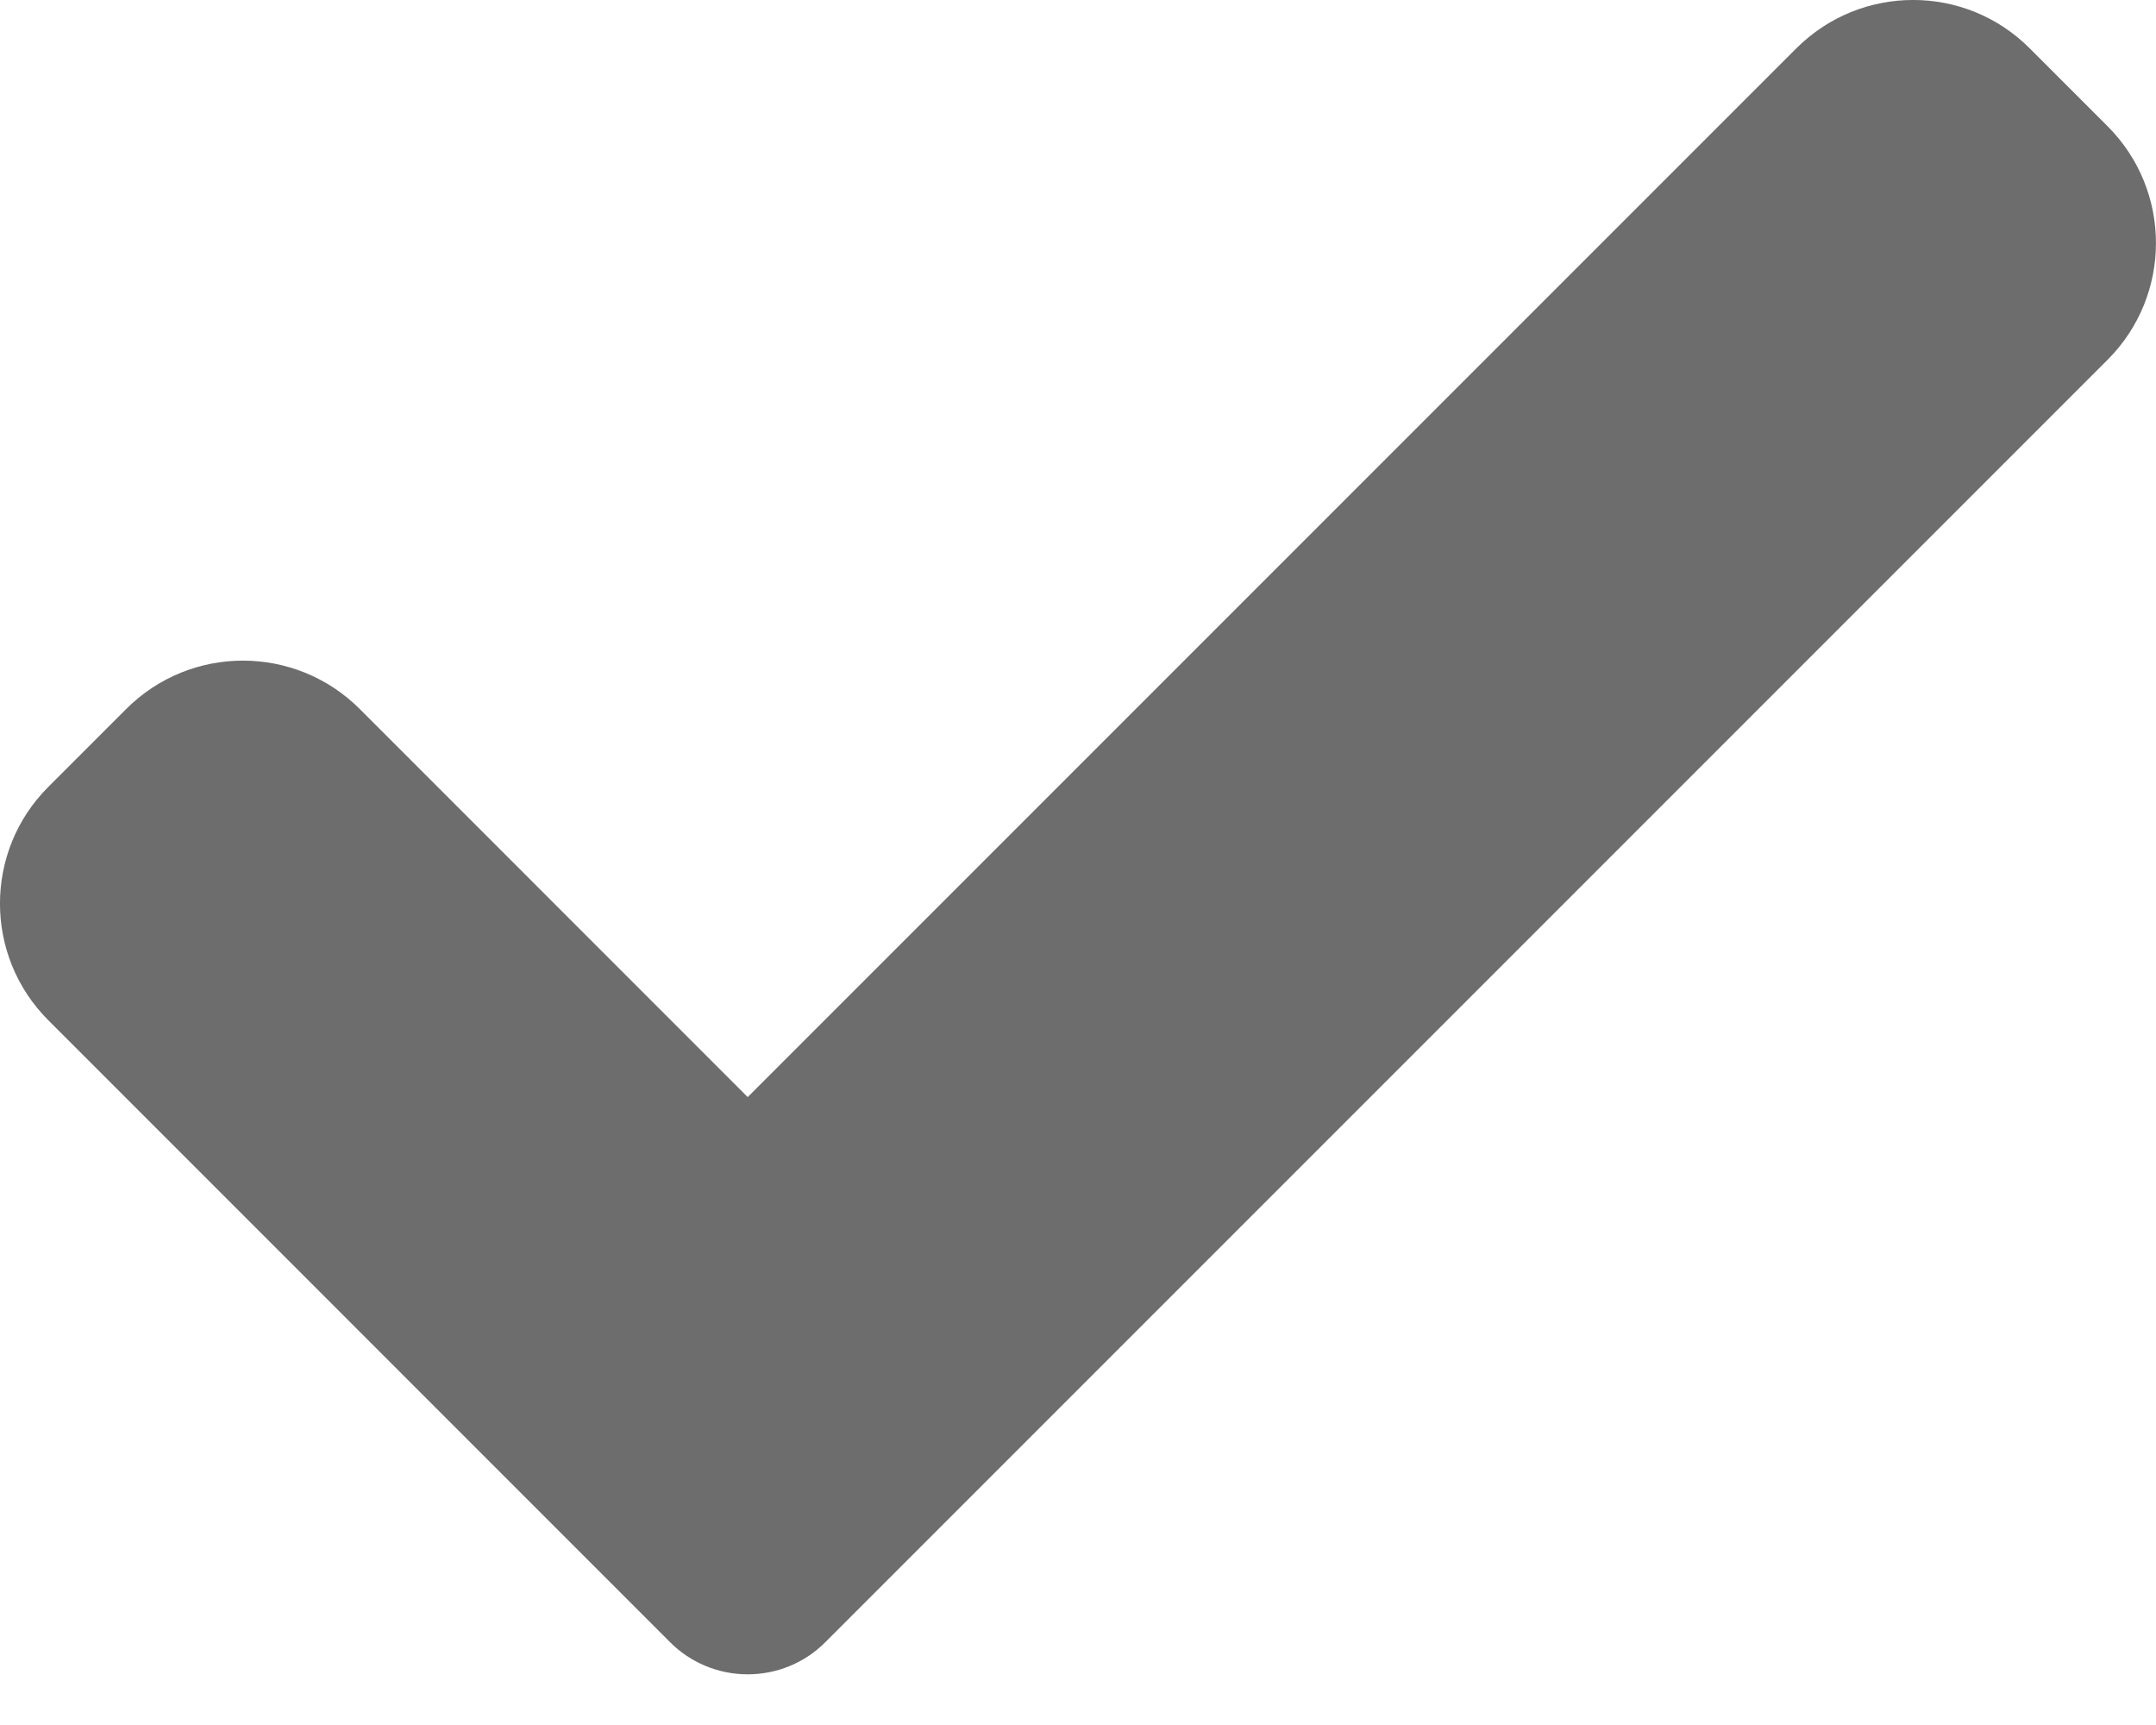
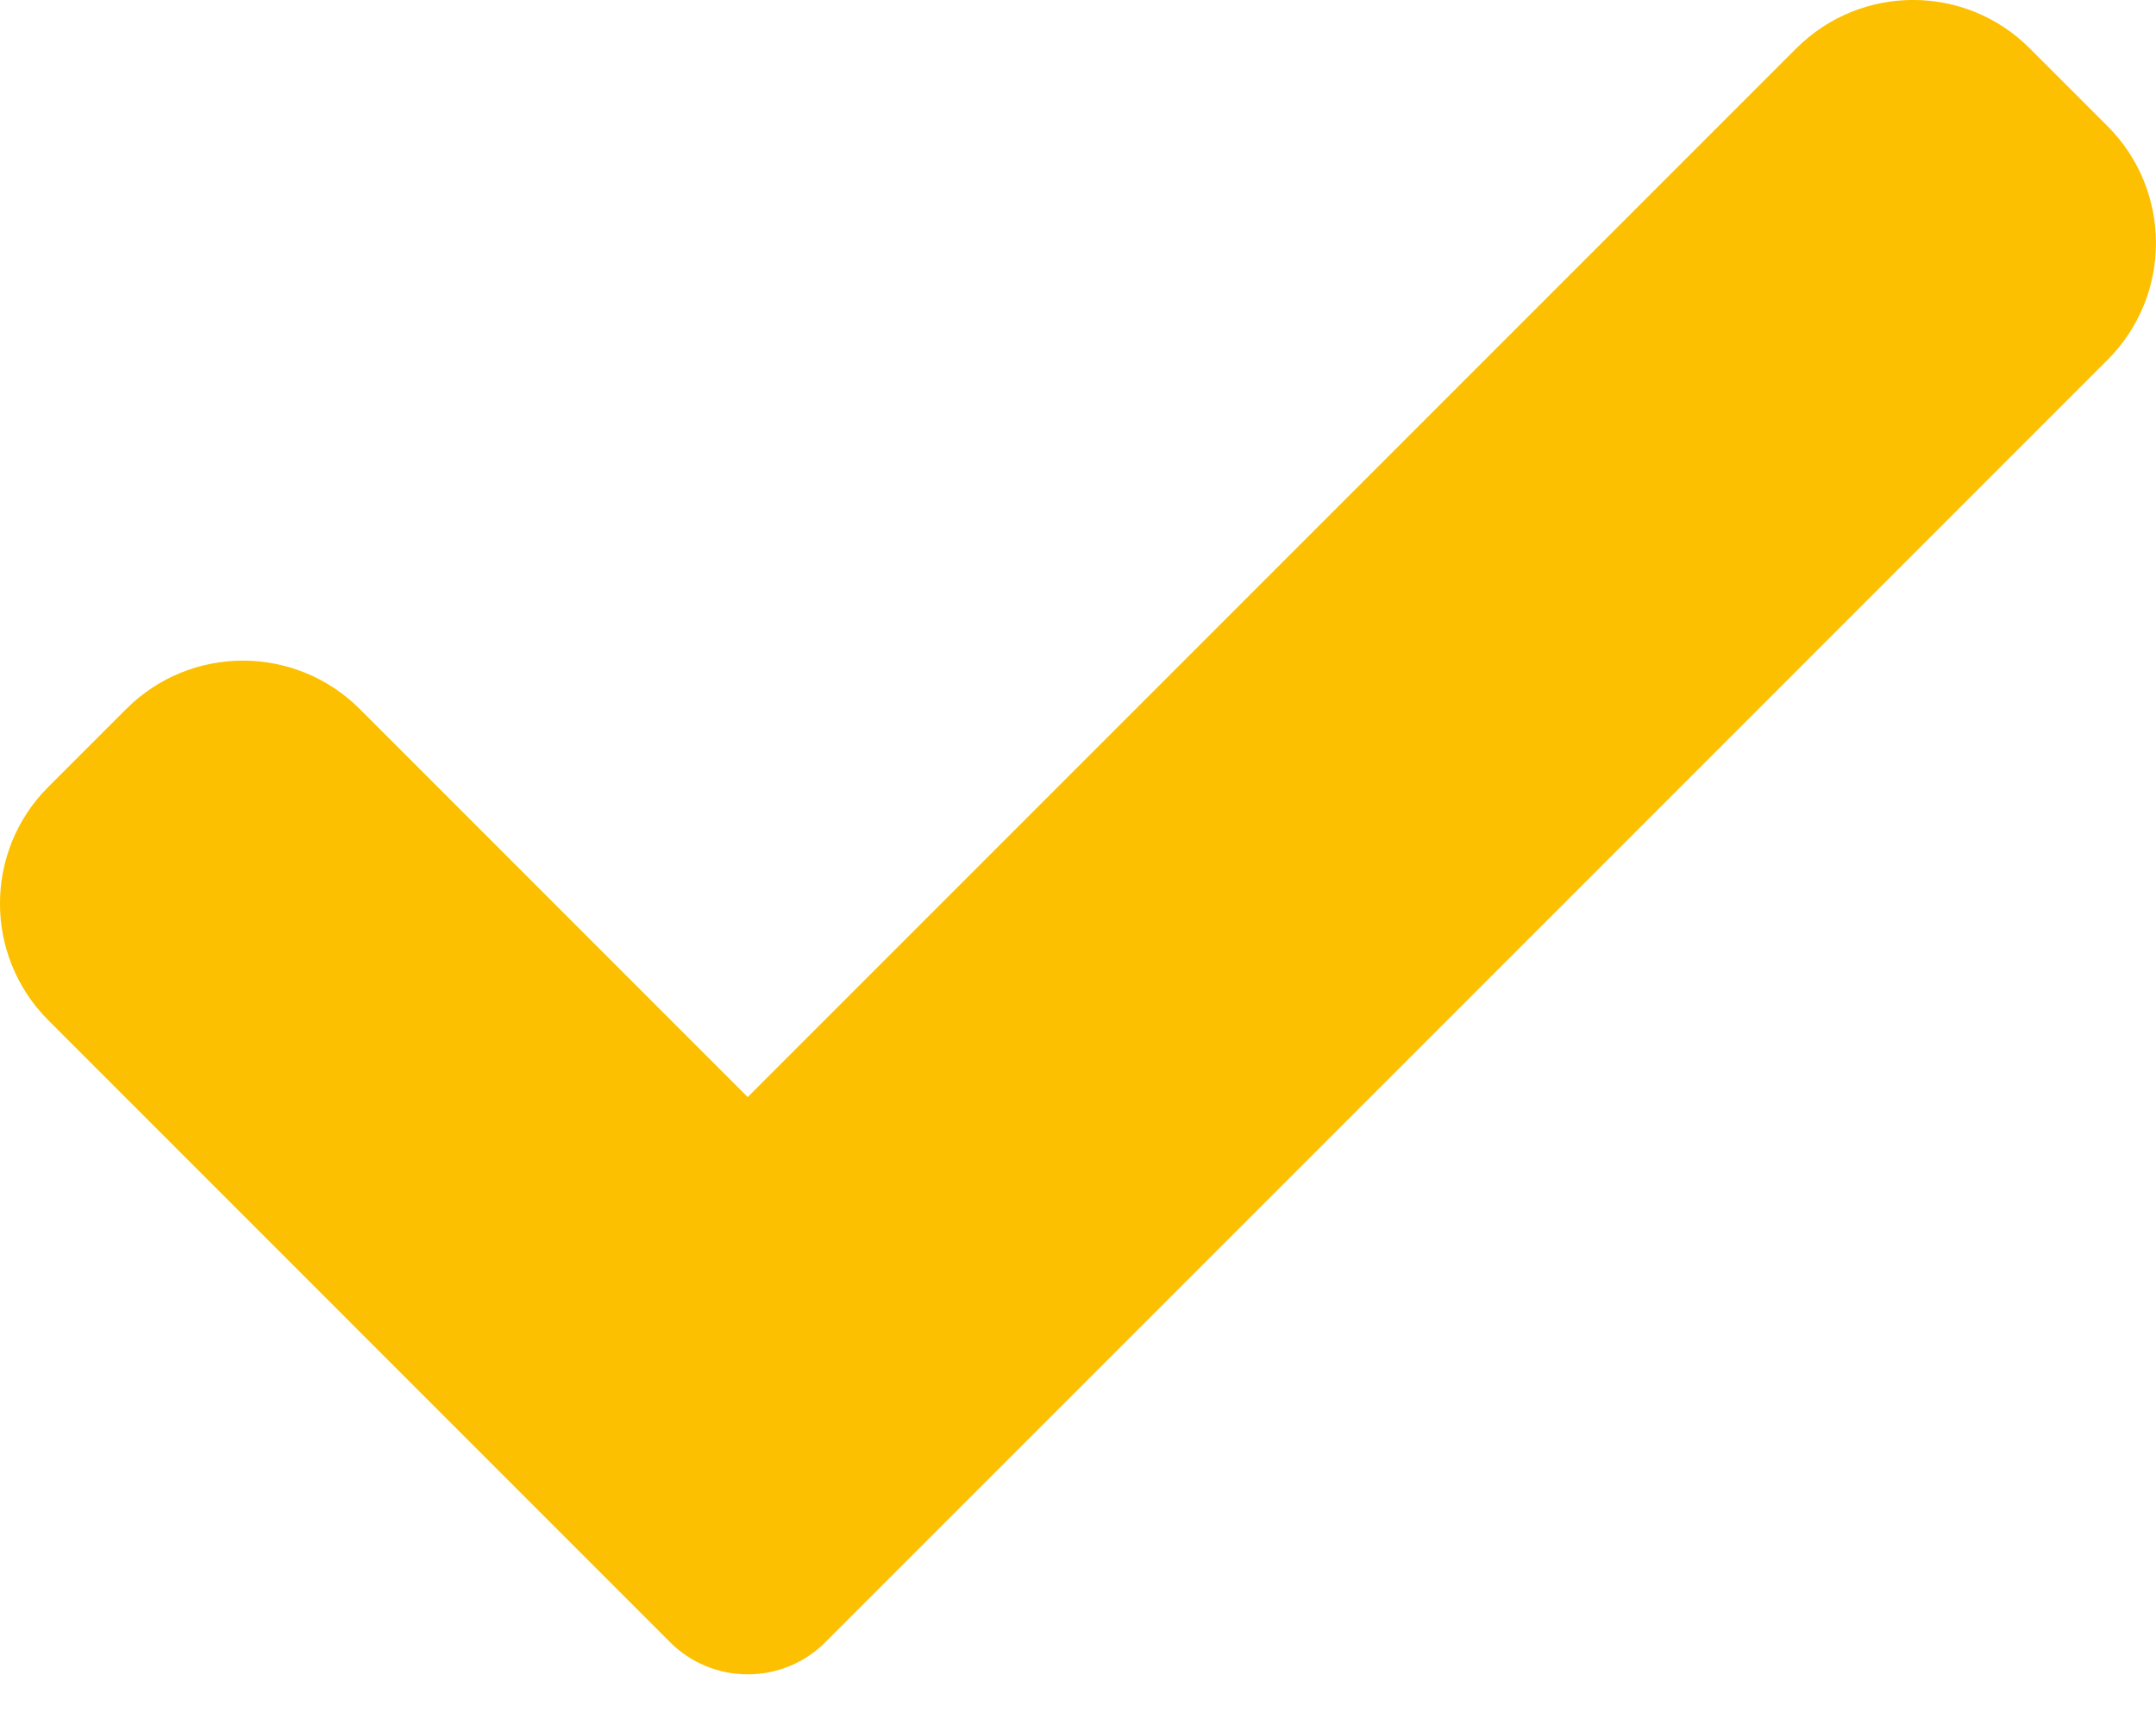
<svg xmlns="http://www.w3.org/2000/svg" width="20" height="16" viewBox="0 0 20 16" fill="none">
-   <path d="M7.658 15.23C7.467 15.423 7.207 15.53 6.936 15.53C6.666 15.53 6.405 15.423 6.214 15.23L0.449 9.464C-0.15 8.866 -0.15 7.895 0.449 7.298L1.171 6.576C1.769 5.978 2.738 5.978 3.337 6.576L6.936 10.176L16.663 0.449C17.262 -0.15 18.232 -0.15 18.829 0.449L19.551 1.171C20.149 1.769 20.149 2.739 19.551 3.337L7.658 15.23Z" fill="#6D6D6D" />
+   <path d="M7.658 15.23C7.467 15.423 7.207 15.53 6.936 15.53C6.666 15.53 6.405 15.423 6.214 15.23L0.449 9.464C-0.15 8.866 -0.15 7.895 0.449 7.298L1.171 6.576C1.769 5.978 2.738 5.978 3.337 6.576L6.936 10.176L16.663 0.449C17.262 -0.15 18.232 -0.15 18.829 0.449L19.551 1.171C20.149 1.769 20.149 2.739 19.551 3.337L7.658 15.23Z" fill="#FCC000" />
</svg>
